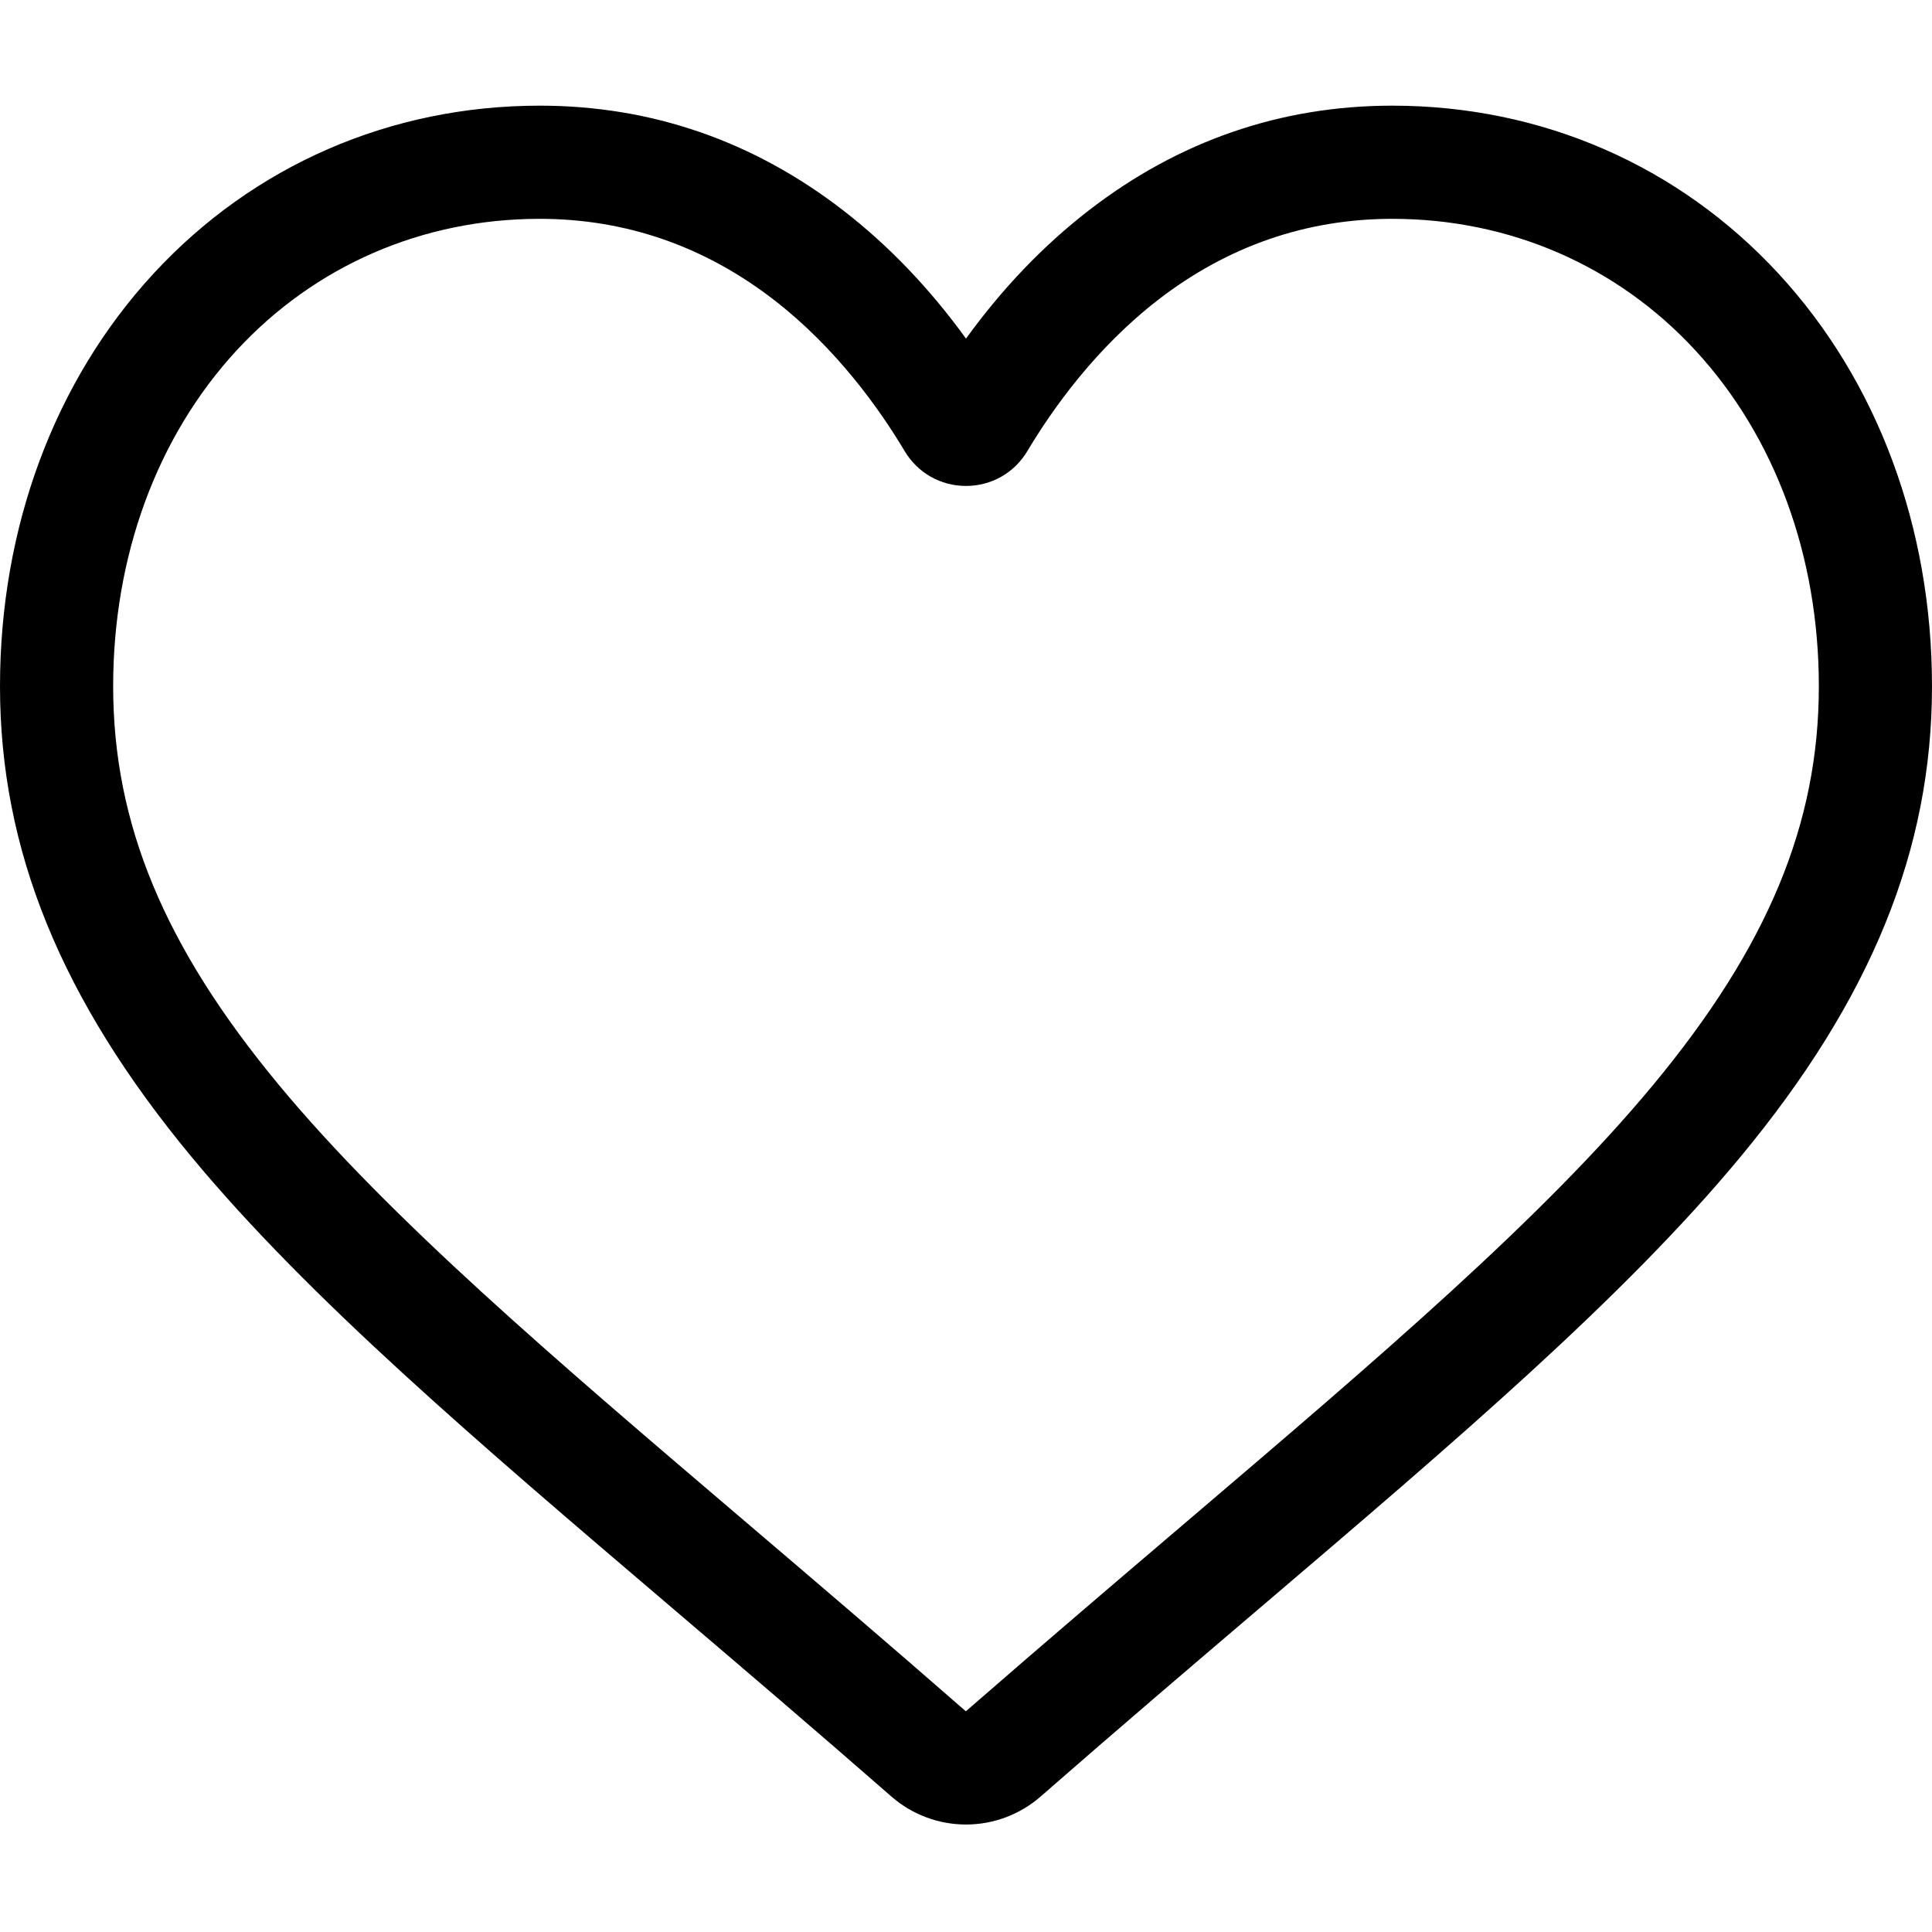
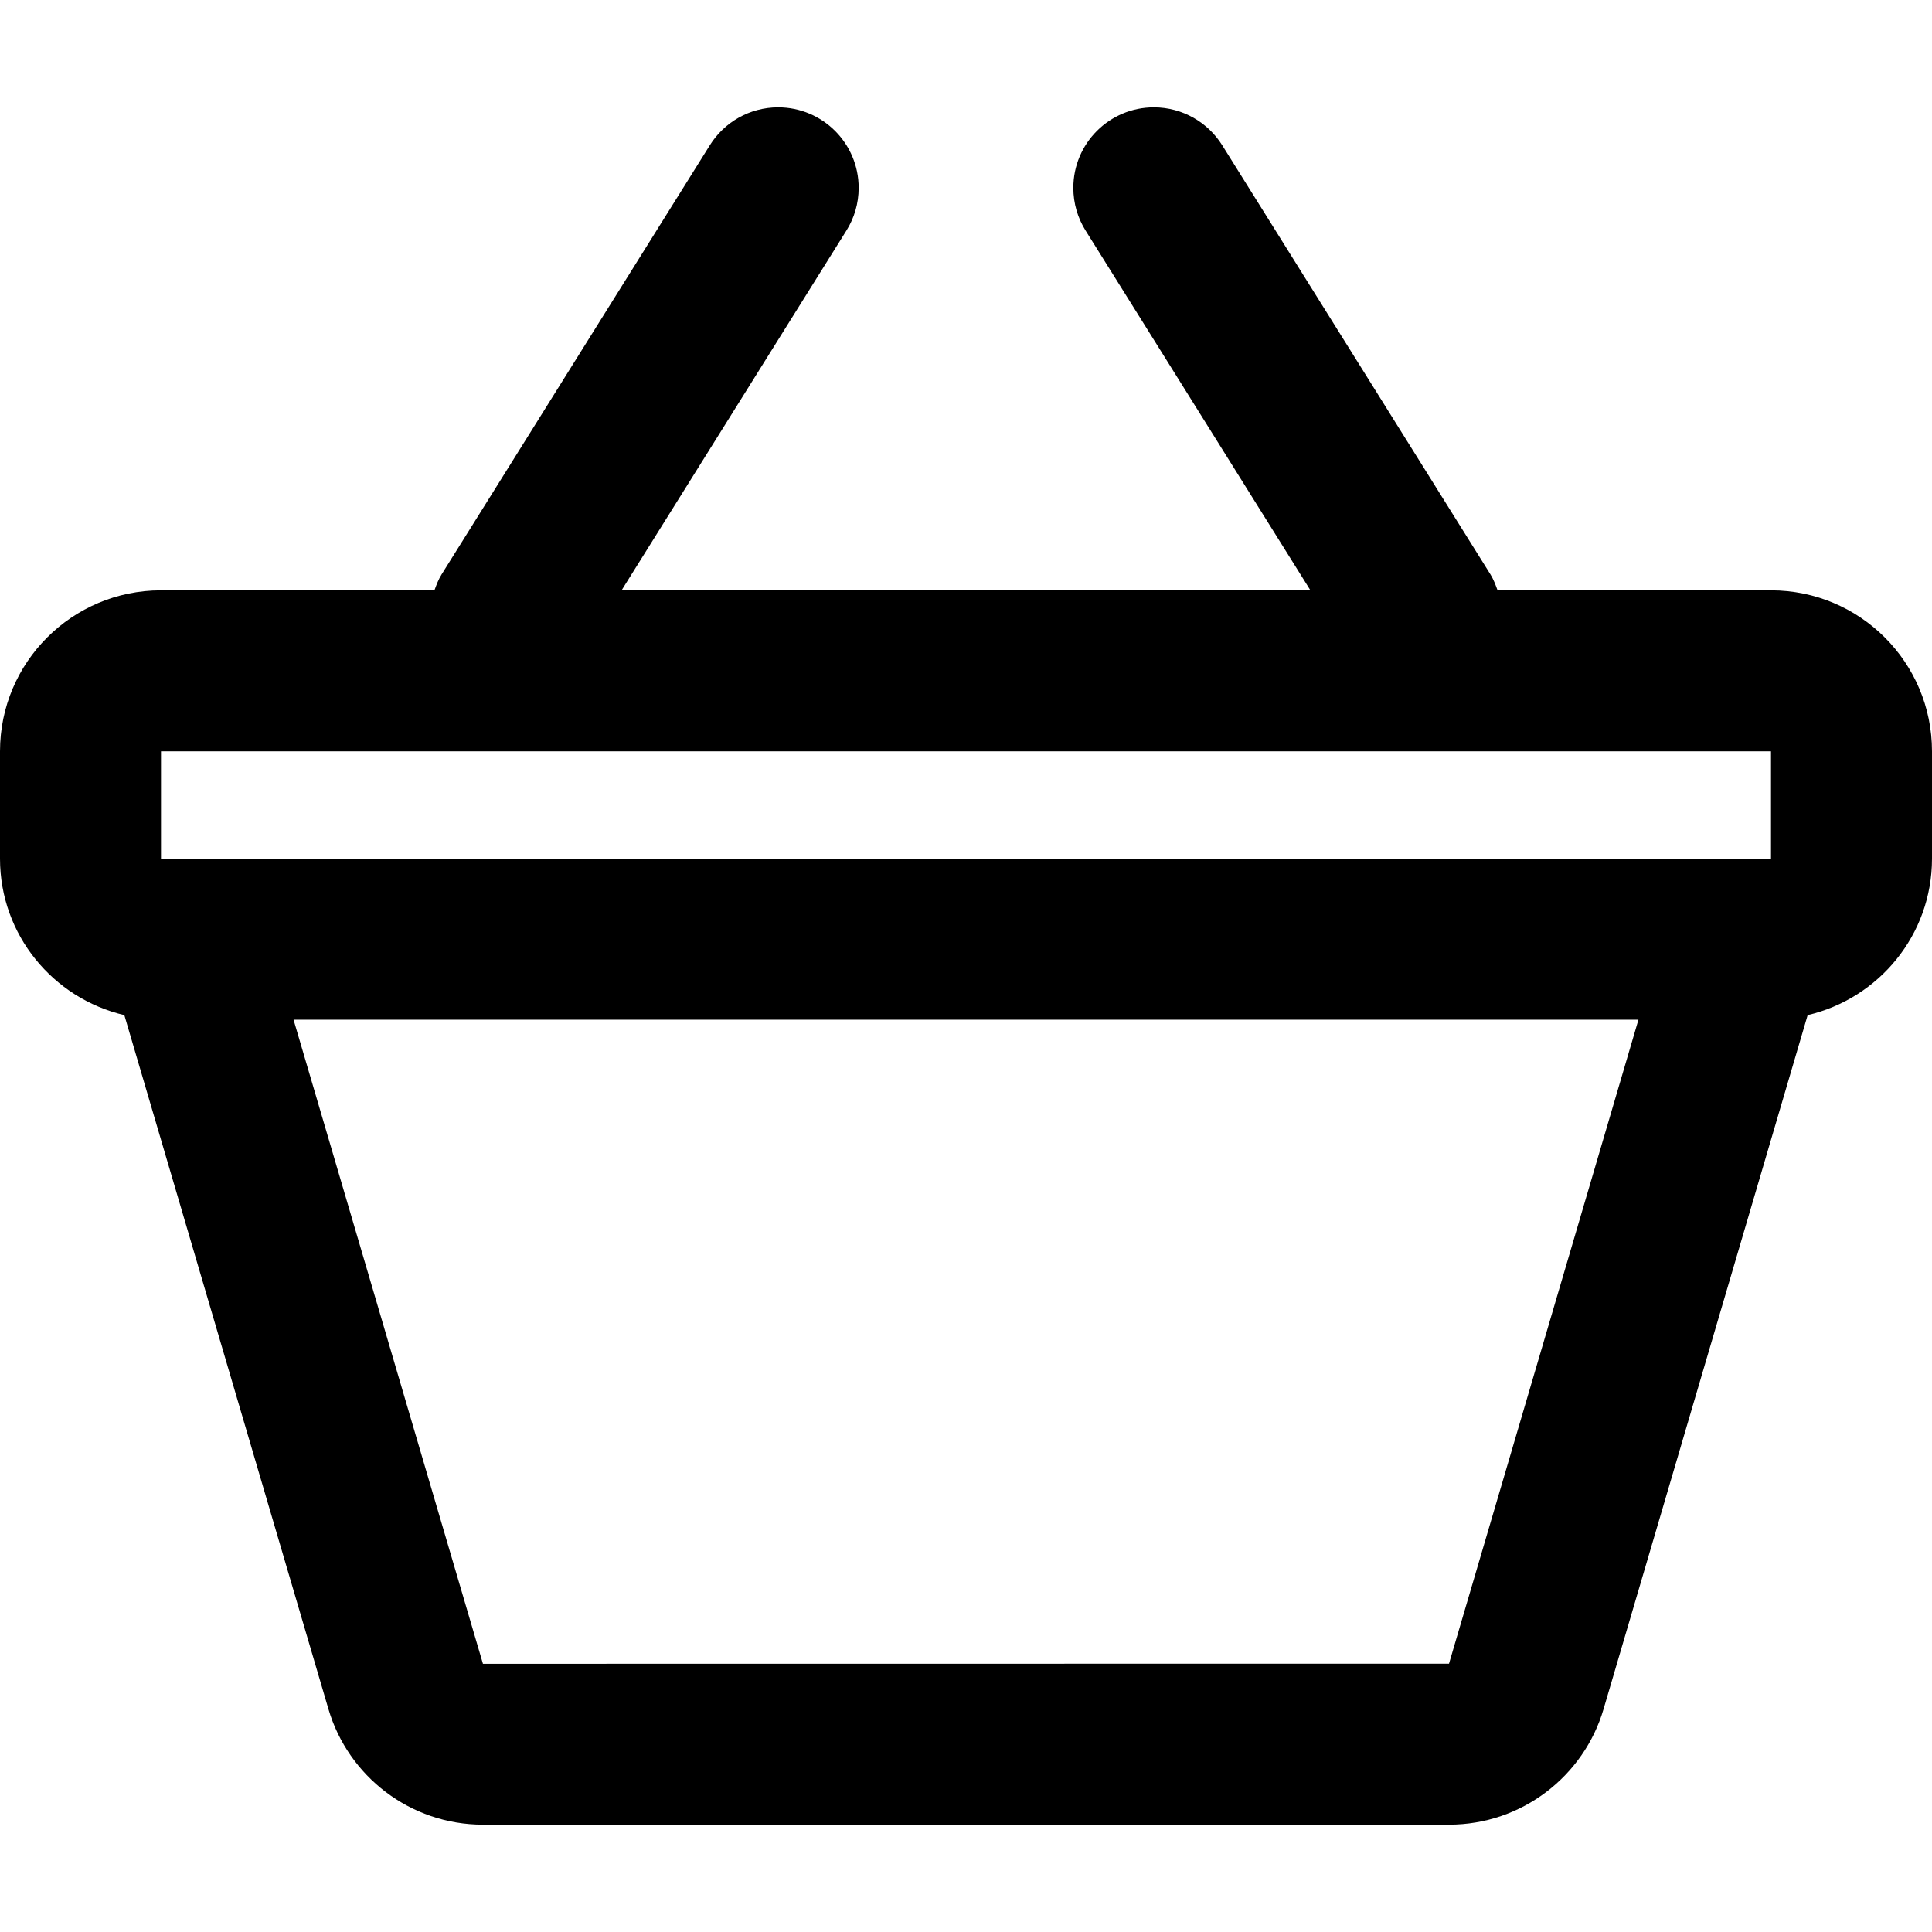
- <svg xmlns="http://www.w3.org/2000/svg" viewBox="0 -28 512.001 512">
-   <path d="m256 455.516c-7.289 0-14.316-2.641-19.793-7.438-20.684-18.086-40.625-35.082-58.219-50.074l-.09-.078c-51.582-43.957-96.125-81.918-127.117-119.312-34.645-41.805-50.781-81.441-50.781-124.742 0-42.07 14.426-80.883 40.617-109.293 26.504-28.746 62.871-44.578 102.414-44.578 29.555 0 56.621 9.344 80.445 27.77 12.023 9.301 22.922 20.684 32.523 33.961 9.605-13.277 20.5-24.66 32.527-33.961 23.824-18.426 50.891-27.77 80.445-27.77 39.539 0 75.91 15.832 102.414 44.578 26.191 28.41 40.613 67.223 40.613 109.293 0 43.301-16.133 82.938-50.777 124.738-30.992 37.398-75.531 75.355-127.105 119.309-17.625 15.016-37.598 32.039-58.328 50.168-5.473 4.789-12.504 7.43-19.789 7.43zm-112.969-425.523c-31.066 0-59.605 12.398-80.367 34.914-21.07 22.855-32.676 54.449-32.676 88.965 0 36.418 13.535 68.988 43.883 105.605 29.332 35.395 72.961 72.574 123.477 115.625l.094.078c17.66 15.051 37.68 32.113 58.516 50.332 20.961-18.254 41.012-35.344 58.707-50.418 50.512-43.051 94.137-80.223 123.469-115.617 30.344-36.617 43.879-69.188 43.879-105.605 0-34.516-11.605-66.109-32.676-88.965-20.758-22.516-49.301-34.914-80.363-34.914-22.758 0-43.652 7.234-62.102 21.5-16.441 12.719-27.895 28.797-34.609 40.047-3.453 5.785-9.531 9.238-16.262 9.238s-12.809-3.453-16.262-9.238c-6.711-11.25-18.164-27.328-34.609-40.047-18.449-14.266-39.344-21.5-62.098-21.5zm0 0" />
+ <svg xmlns="http://www.w3.org/2000/svg" version="1.1" id="Capa_1" x="0px" y="0px" width="612px" height="612px" viewBox="0 0 612 612" style="enable-background:new 0 0 612 612;" xml:space="preserve">
+   <g>
+     <g id="Basket">
+       <g>
+         <path d="M561,187h-86.615c-0.629-1.734-1.274-3.451-2.227-4.998l-85-136C382.636,38.794,374.629,34,365.5,34     C351.424,34,340,45.407,340,59.5c0,4.964,1.411,9.571,3.859,13.498L415.106,187H196.894l71.247-114.002     C270.589,69.088,272,64.464,272,59.5c0-14.093-11.424-25.5-25.5-25.5c-9.129,0-17.136,4.794-21.641,12.002l-85,136     c-0.969,1.547-1.615,3.264-2.244,4.998H51c-28.169,0-51,22.831-51,51v34c0,24.157,16.847,44.268,39.389,49.555l64.668,219.878     C110.279,562.564,129.846,578,153,578h306c23.154,0,42.721-15.436,48.943-36.567l64.668-219.878     C595.153,316.285,612,296.157,612,272v-34C612,209.831,589.169,187,561,187z M459,527l-306.017,0.034L92.99,323h426.02L459,527z      M561,272H51v-34h510V272z" />
+       </g>
+     </g>
+   </g>
+   <g>
+ </g>
+   <g>
+ </g>
+   <g>
+ </g>
+   <g>
+ </g>
+   <g>
+ </g>
+   <g>
+ </g>
+   <g>
+ </g>
+   <g>
+ </g>
+   <g>
+ </g>
+   <g>
+ </g>
+   <g>
+ </g>
+   <g>
+ </g>
+   <g>
+ </g>
+   <g>
+ </g>
+   <g>
+ </g>
</svg>
